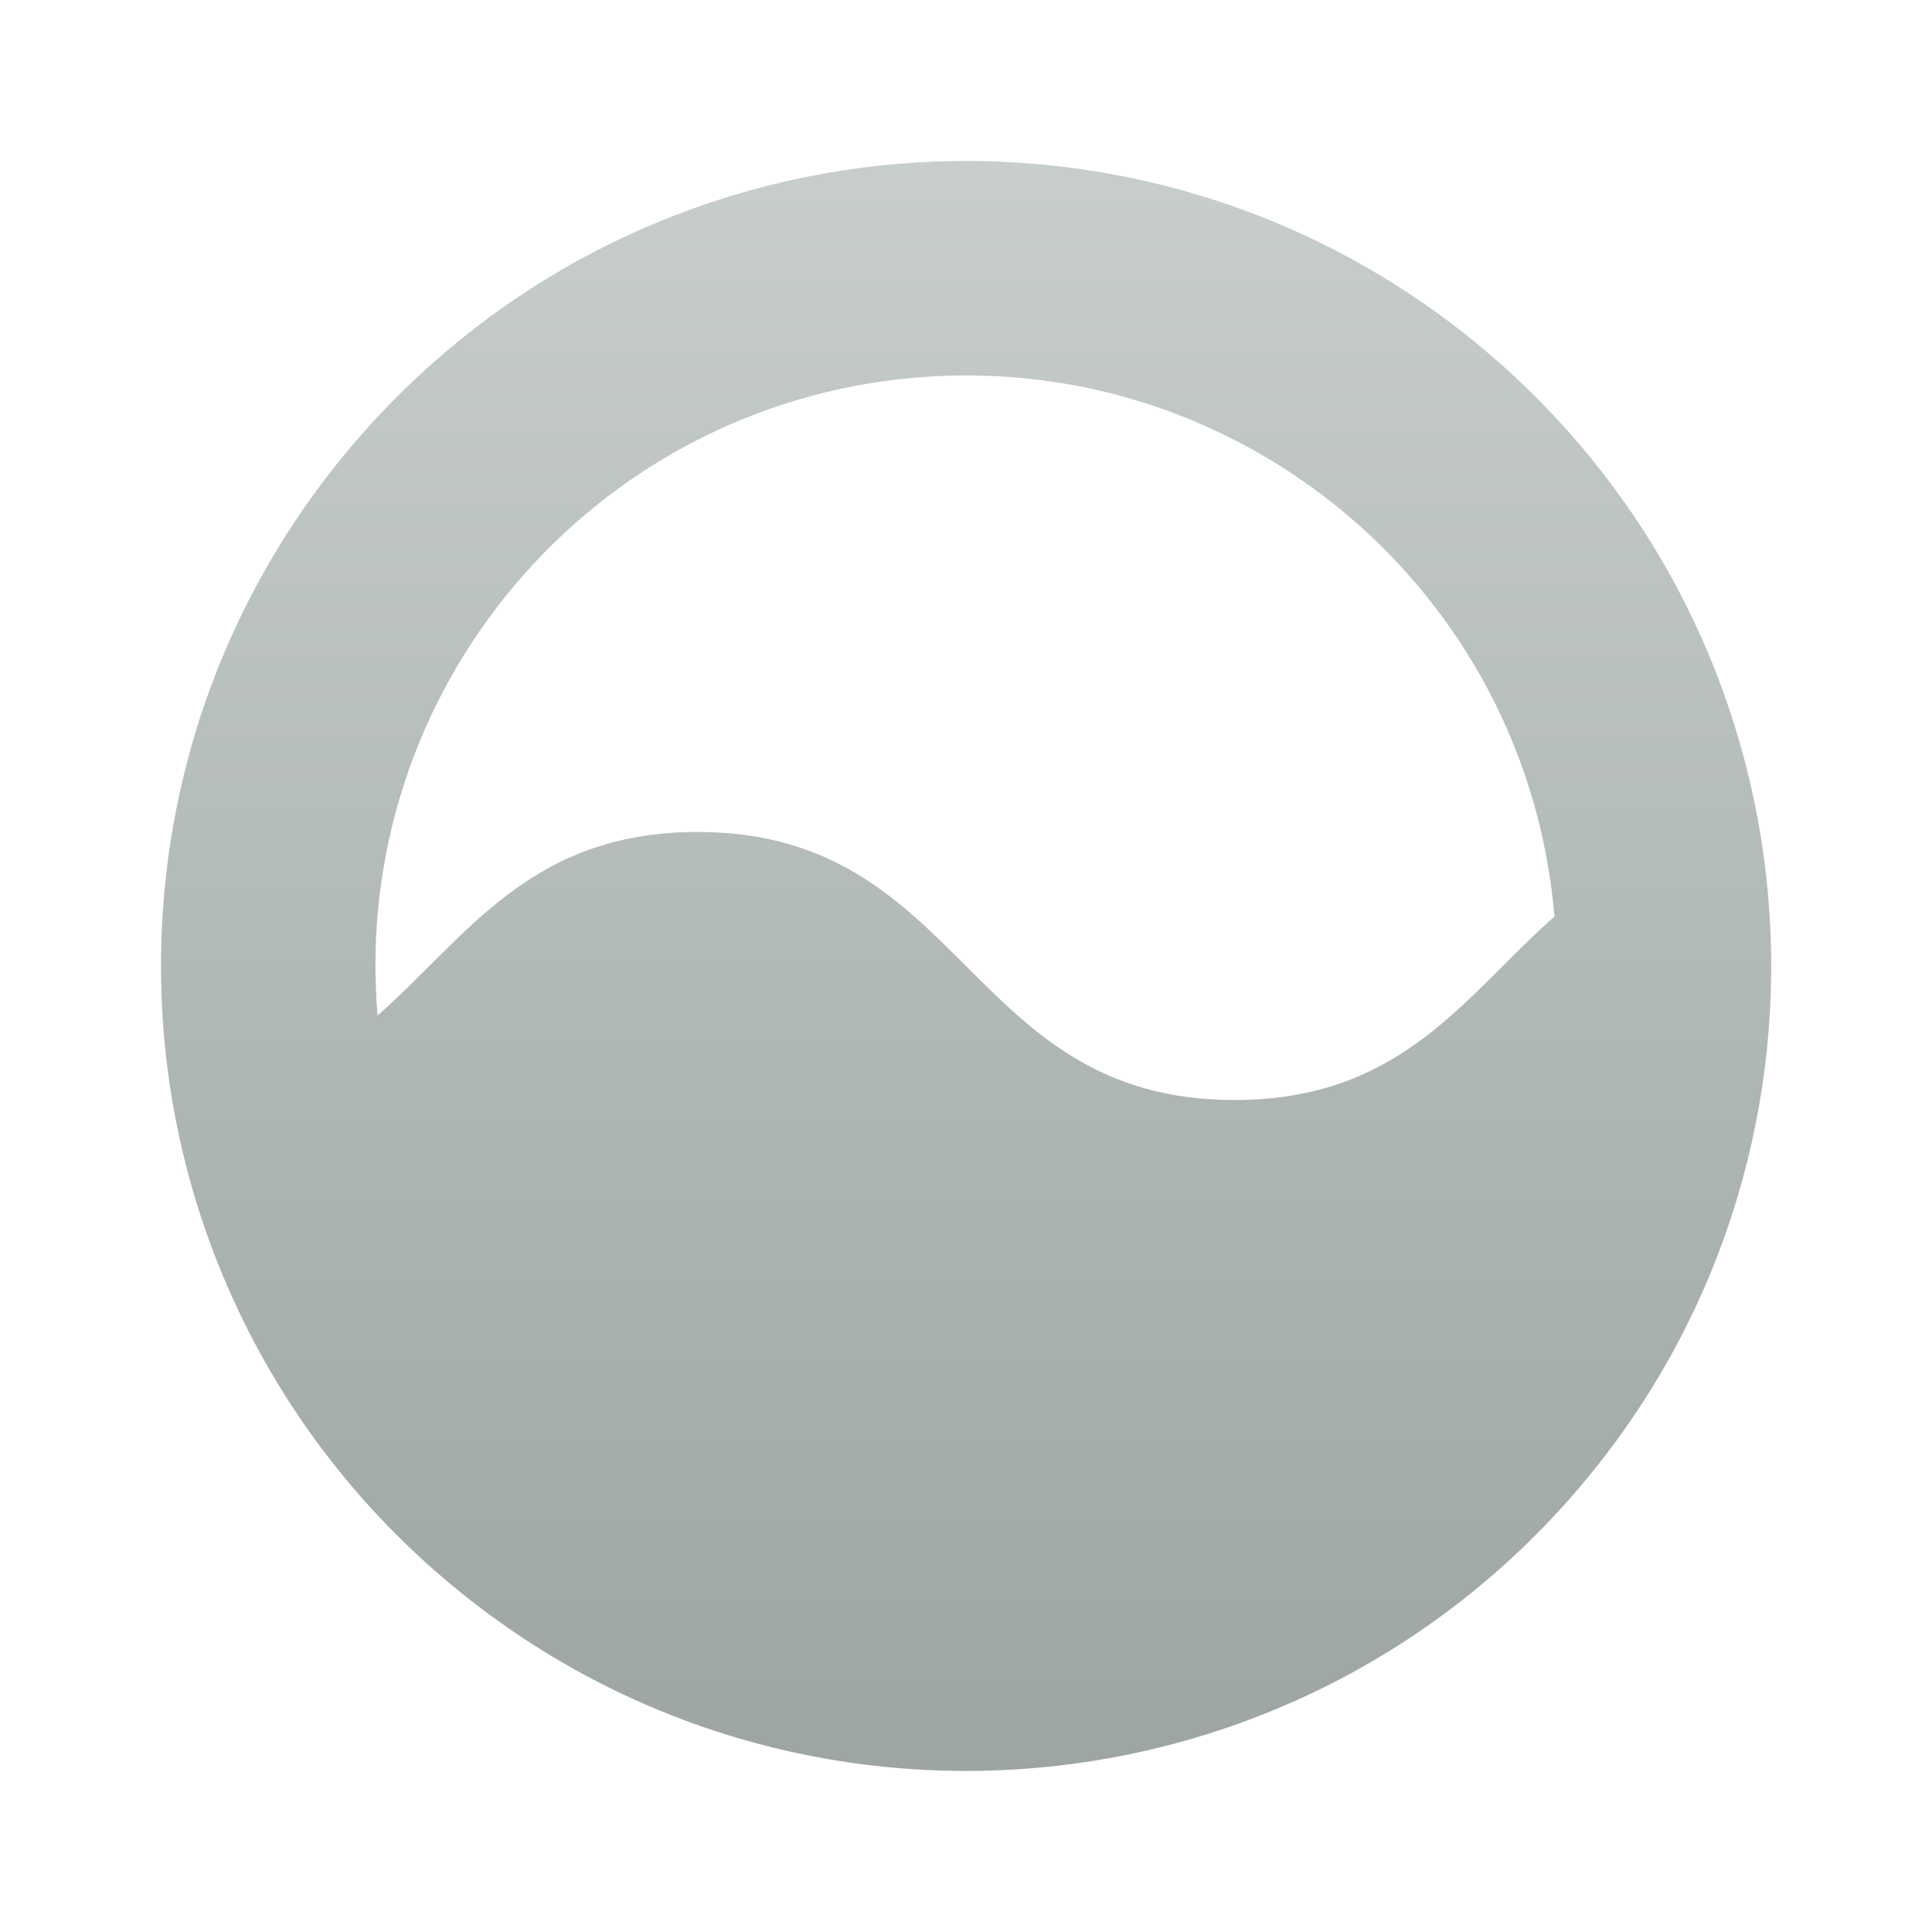
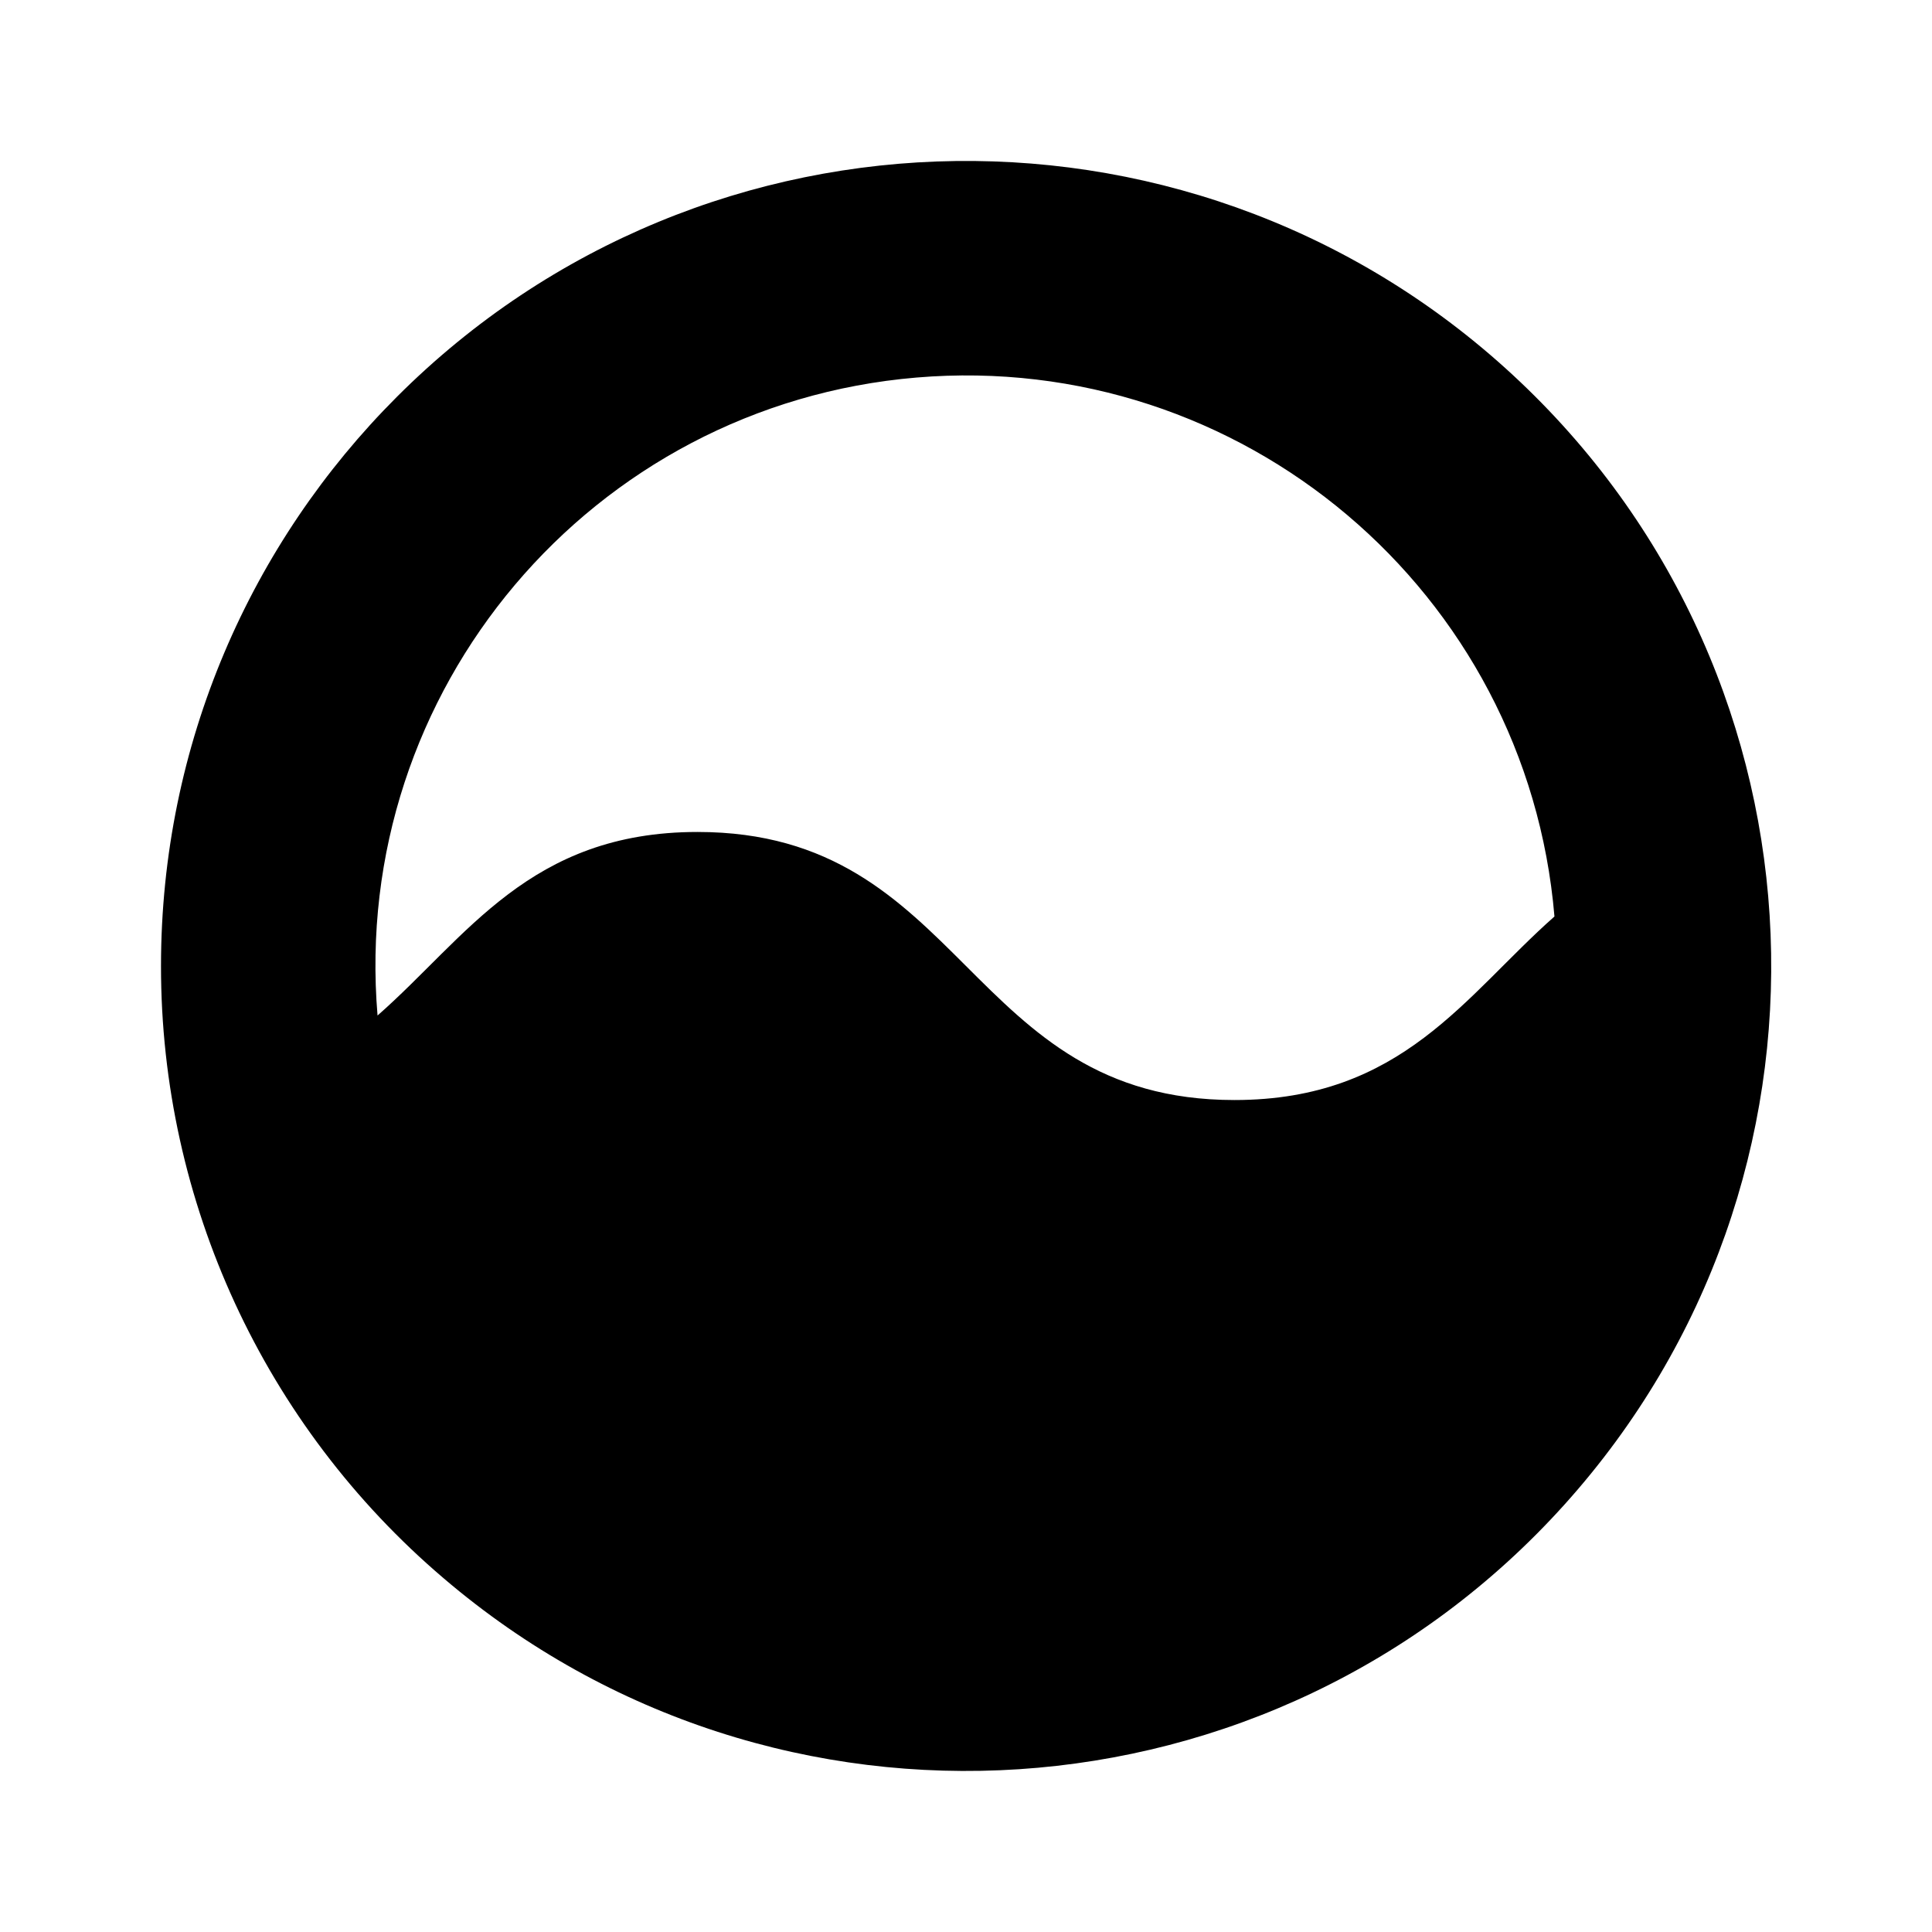
- <svg xmlns="http://www.w3.org/2000/svg" width="48" height="48">
-   <defs>
-     <linearGradient id="a" x1="50%" x2="50%" y1="0%" y2="100%">
-       <stop stop-color="#C7CECB" offset="0%" />
-       <stop stop-color="#9CA5A0" offset="100%" />
-     </linearGradient>
-   </defs>
-   <path fill="url(#a)" d="M11.02 39.21A19.96 19.96 0 0 1 4 24c0-5.52 2.24-10.52 5.86-14.14a20 20 0 1 1 1.16 29.35zM9.38 25.23c2.22-1.95 3.78-4.56 7.95-4.56 6.67 0 6.67 6.66 13.34 6.66 4.17 0 5.73-2.6 7.95-4.56a14.67 14.67 0 0 0-29.24 2.46z" />
+ <svg xmlns="http://www.w3.org/2000/svg" width="48" height="48" viewBox="0 0 48 48">
+   <path fill="currentColor" d="M11.02 39.21A19.96 19.96 0 0 1 4 24c0-5.52 2.24-10.52 5.86-14.14a20 20 0 1 1 1.16 29.35zM9.38 25.23c2.22-1.95 3.78-4.56 7.95-4.56 6.67 0 6.67 6.66 13.34 6.66 4.17 0 5.73-2.6 7.95-4.56a14.67 14.67 0 0 0-29.24 2.46z" />
</svg>
